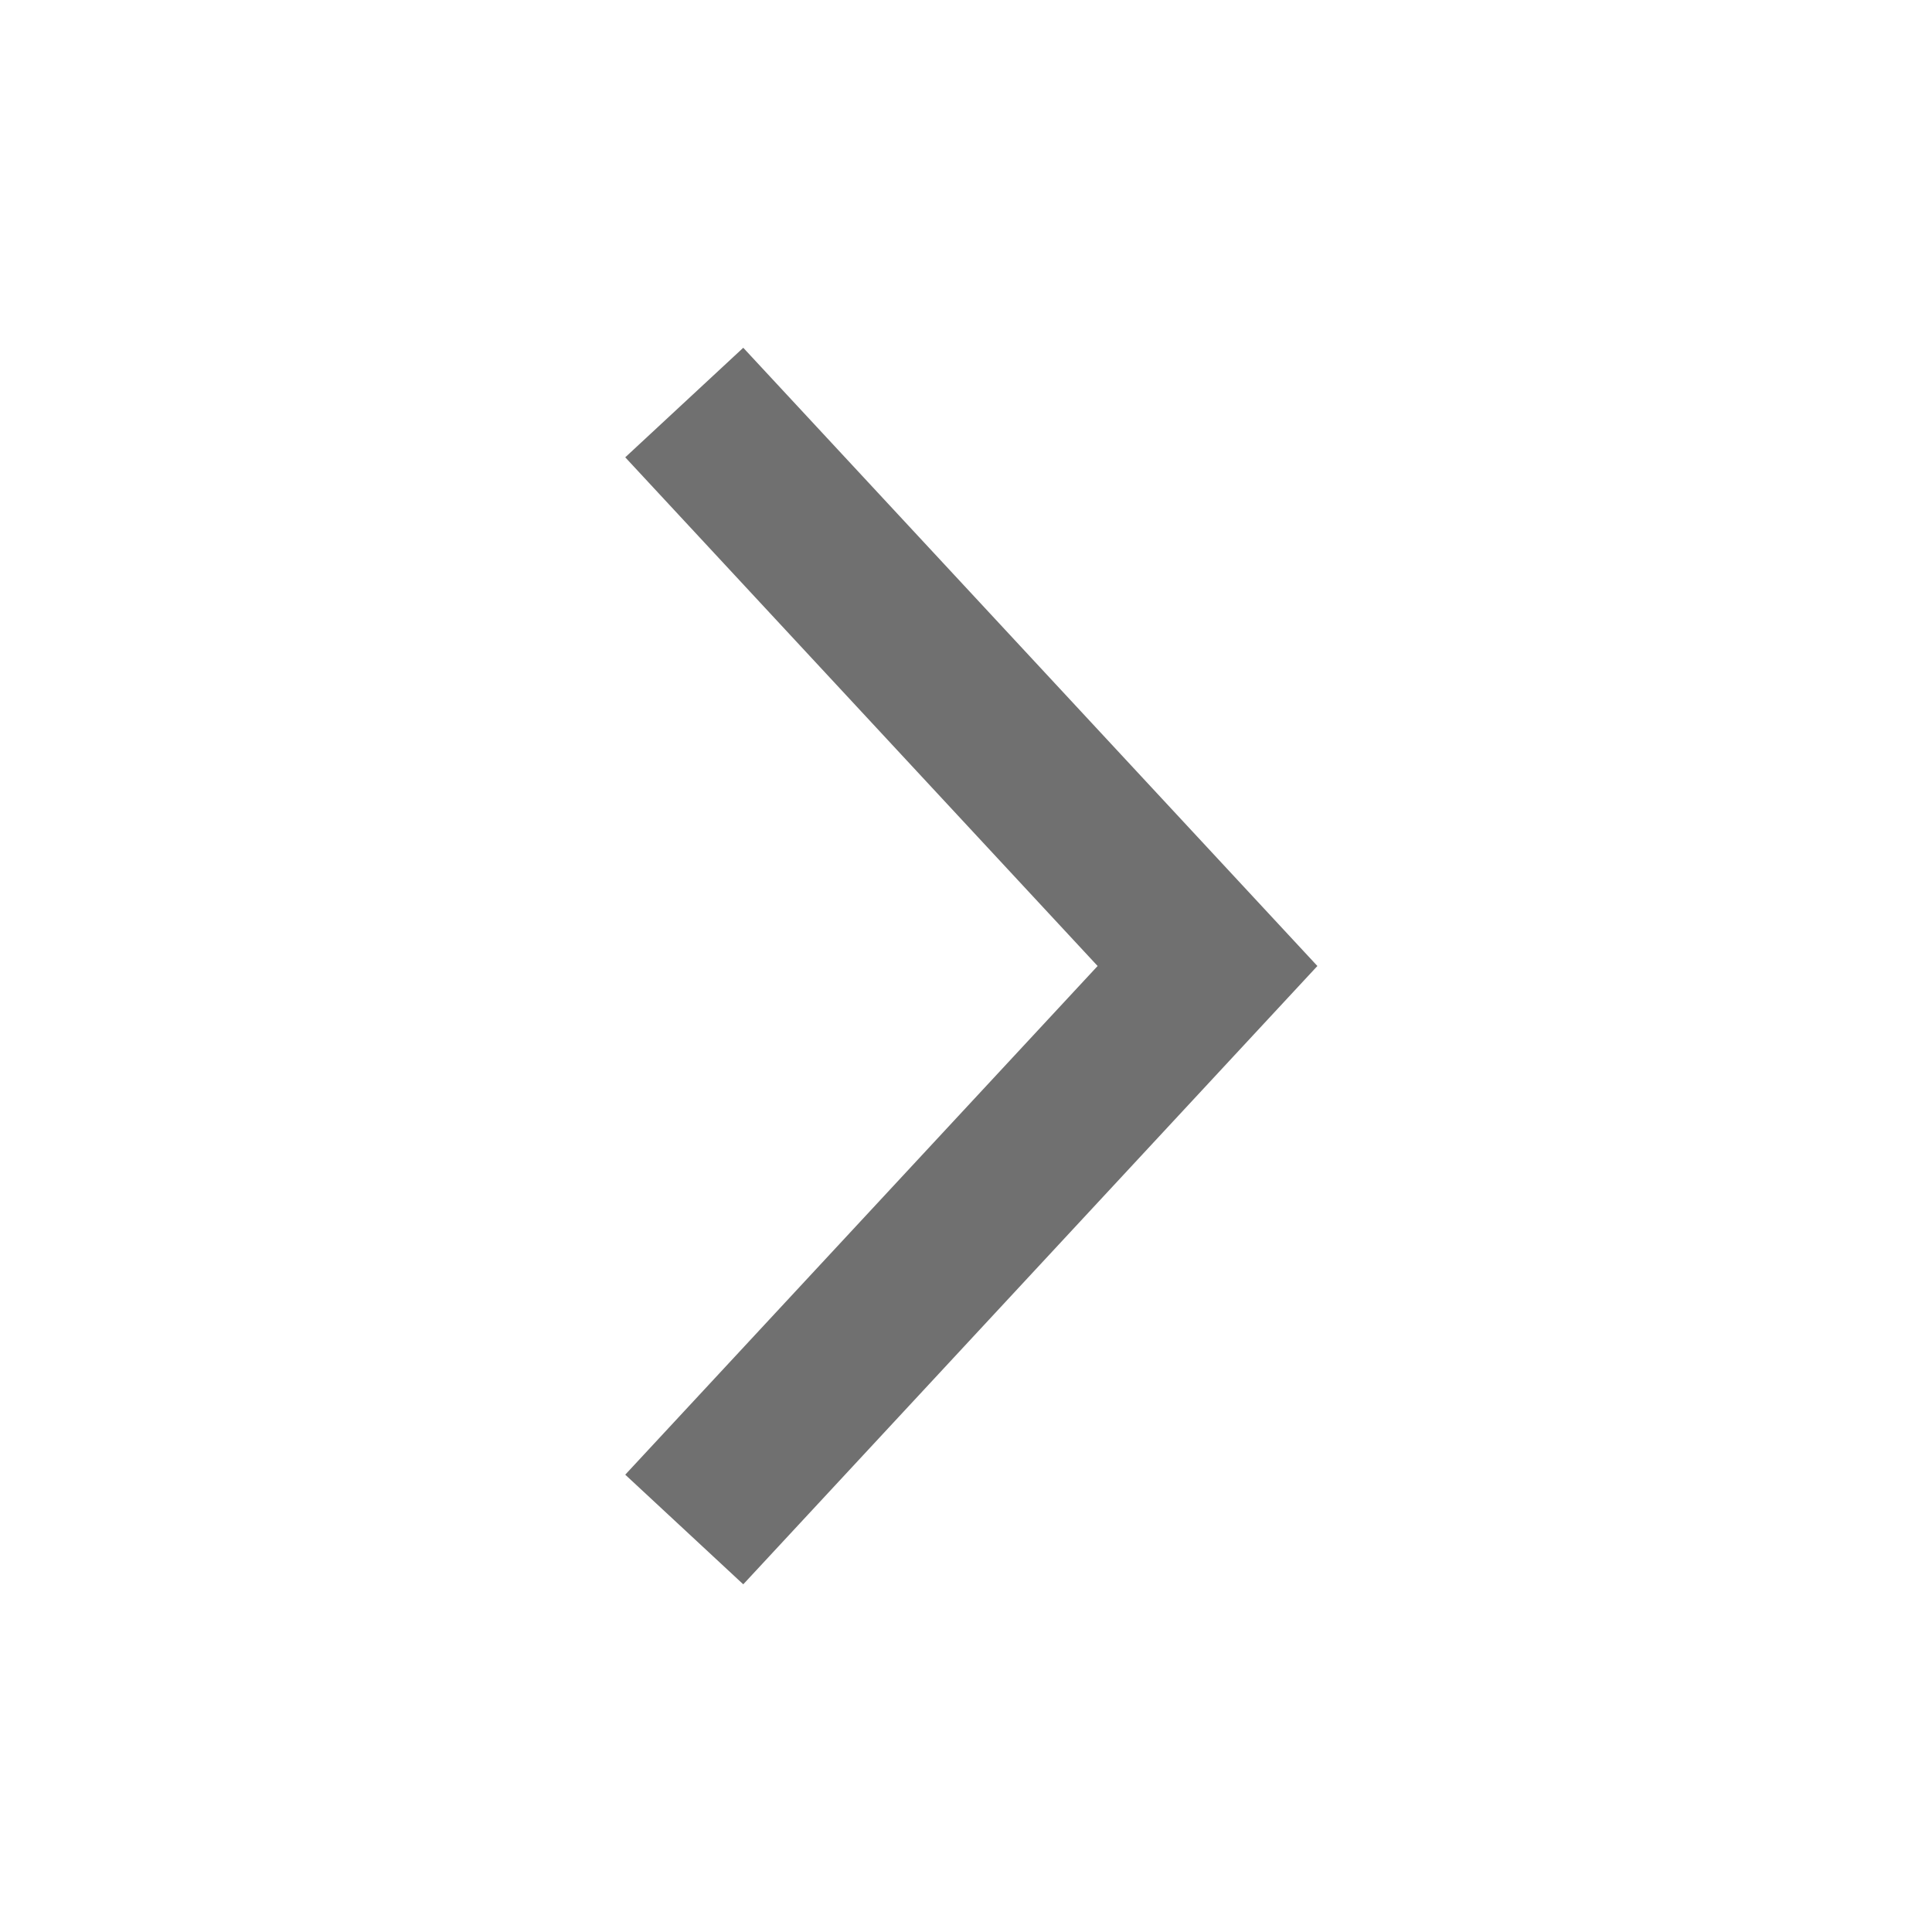
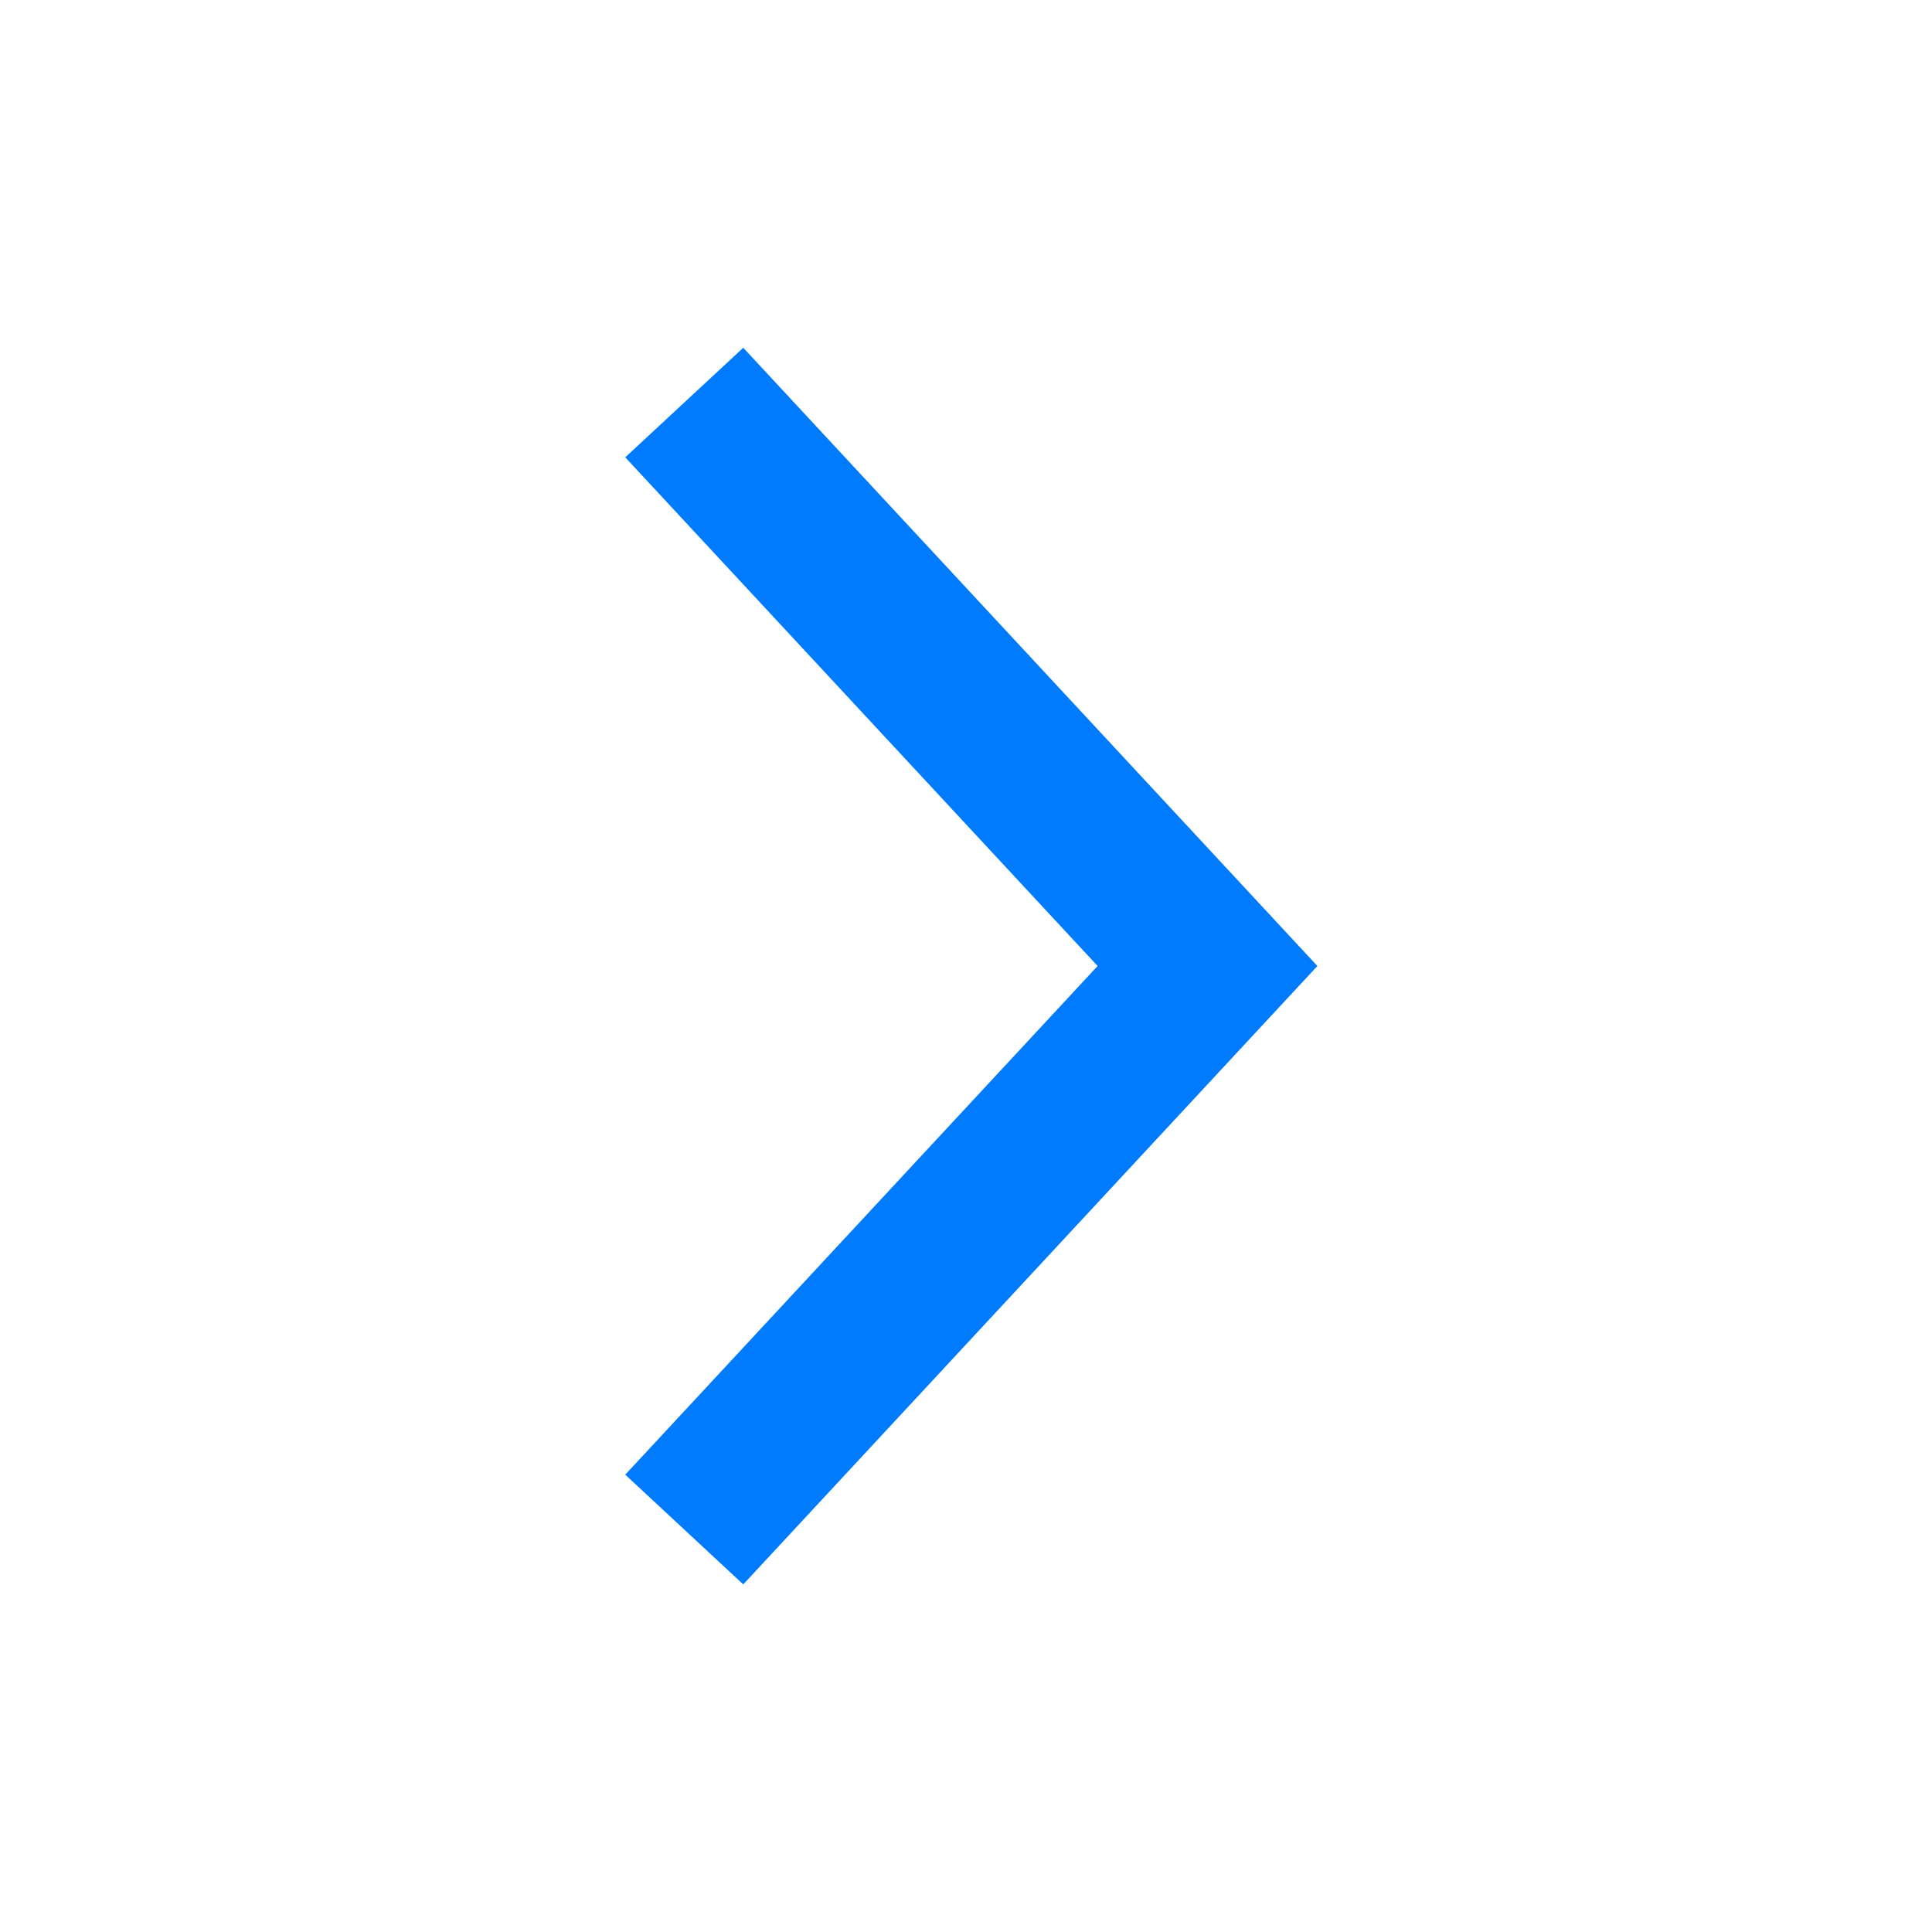
- <svg xmlns="http://www.w3.org/2000/svg" width="24" height="24" viewBox="0 0 24 24">
-   <defs>
-     <style type="text/css">
-             .cls-1{fill:#707070}.cls-2{fill:none}
-         </style>
-   </defs>
+ <svg xmlns="http://www.w3.org/2000/svg" version="1.1" id="Layer_1" x="0px" y="0px" width="24px" height="24px" viewBox="0 0 24 24" enable-background="new 0 0 24 24" xml:space="preserve">
  <g id="ic_chevron_right" transform="rotate(-90 12 12)">
-     <g id="Group_8822" data-name="Group 8822">
-       <path id="Path_18879" d="M12 16.365L4.319 9.233l1.362-1.466L12 13.635l6.319-5.868 1.361 1.466z" class="cls-1" data-name="Path 18879" />
+     <g id="Group_8822">
+       <path id="Path_18879" fill="#007BFE" d="M12,16.365L4.318,9.233l1.363-1.466L12,13.635l6.319-5.868l1.361,1.466L12,16.365z" />
    </g>
-     <path id="Rectangle_4407" d="M0 0h24v24H0z" class="cls-2" data-name="Rectangle 4407" />
+     <path id="Rectangle_4407" fill="none" d="M0,0h24v24H0V0z" />
  </g>
</svg>
